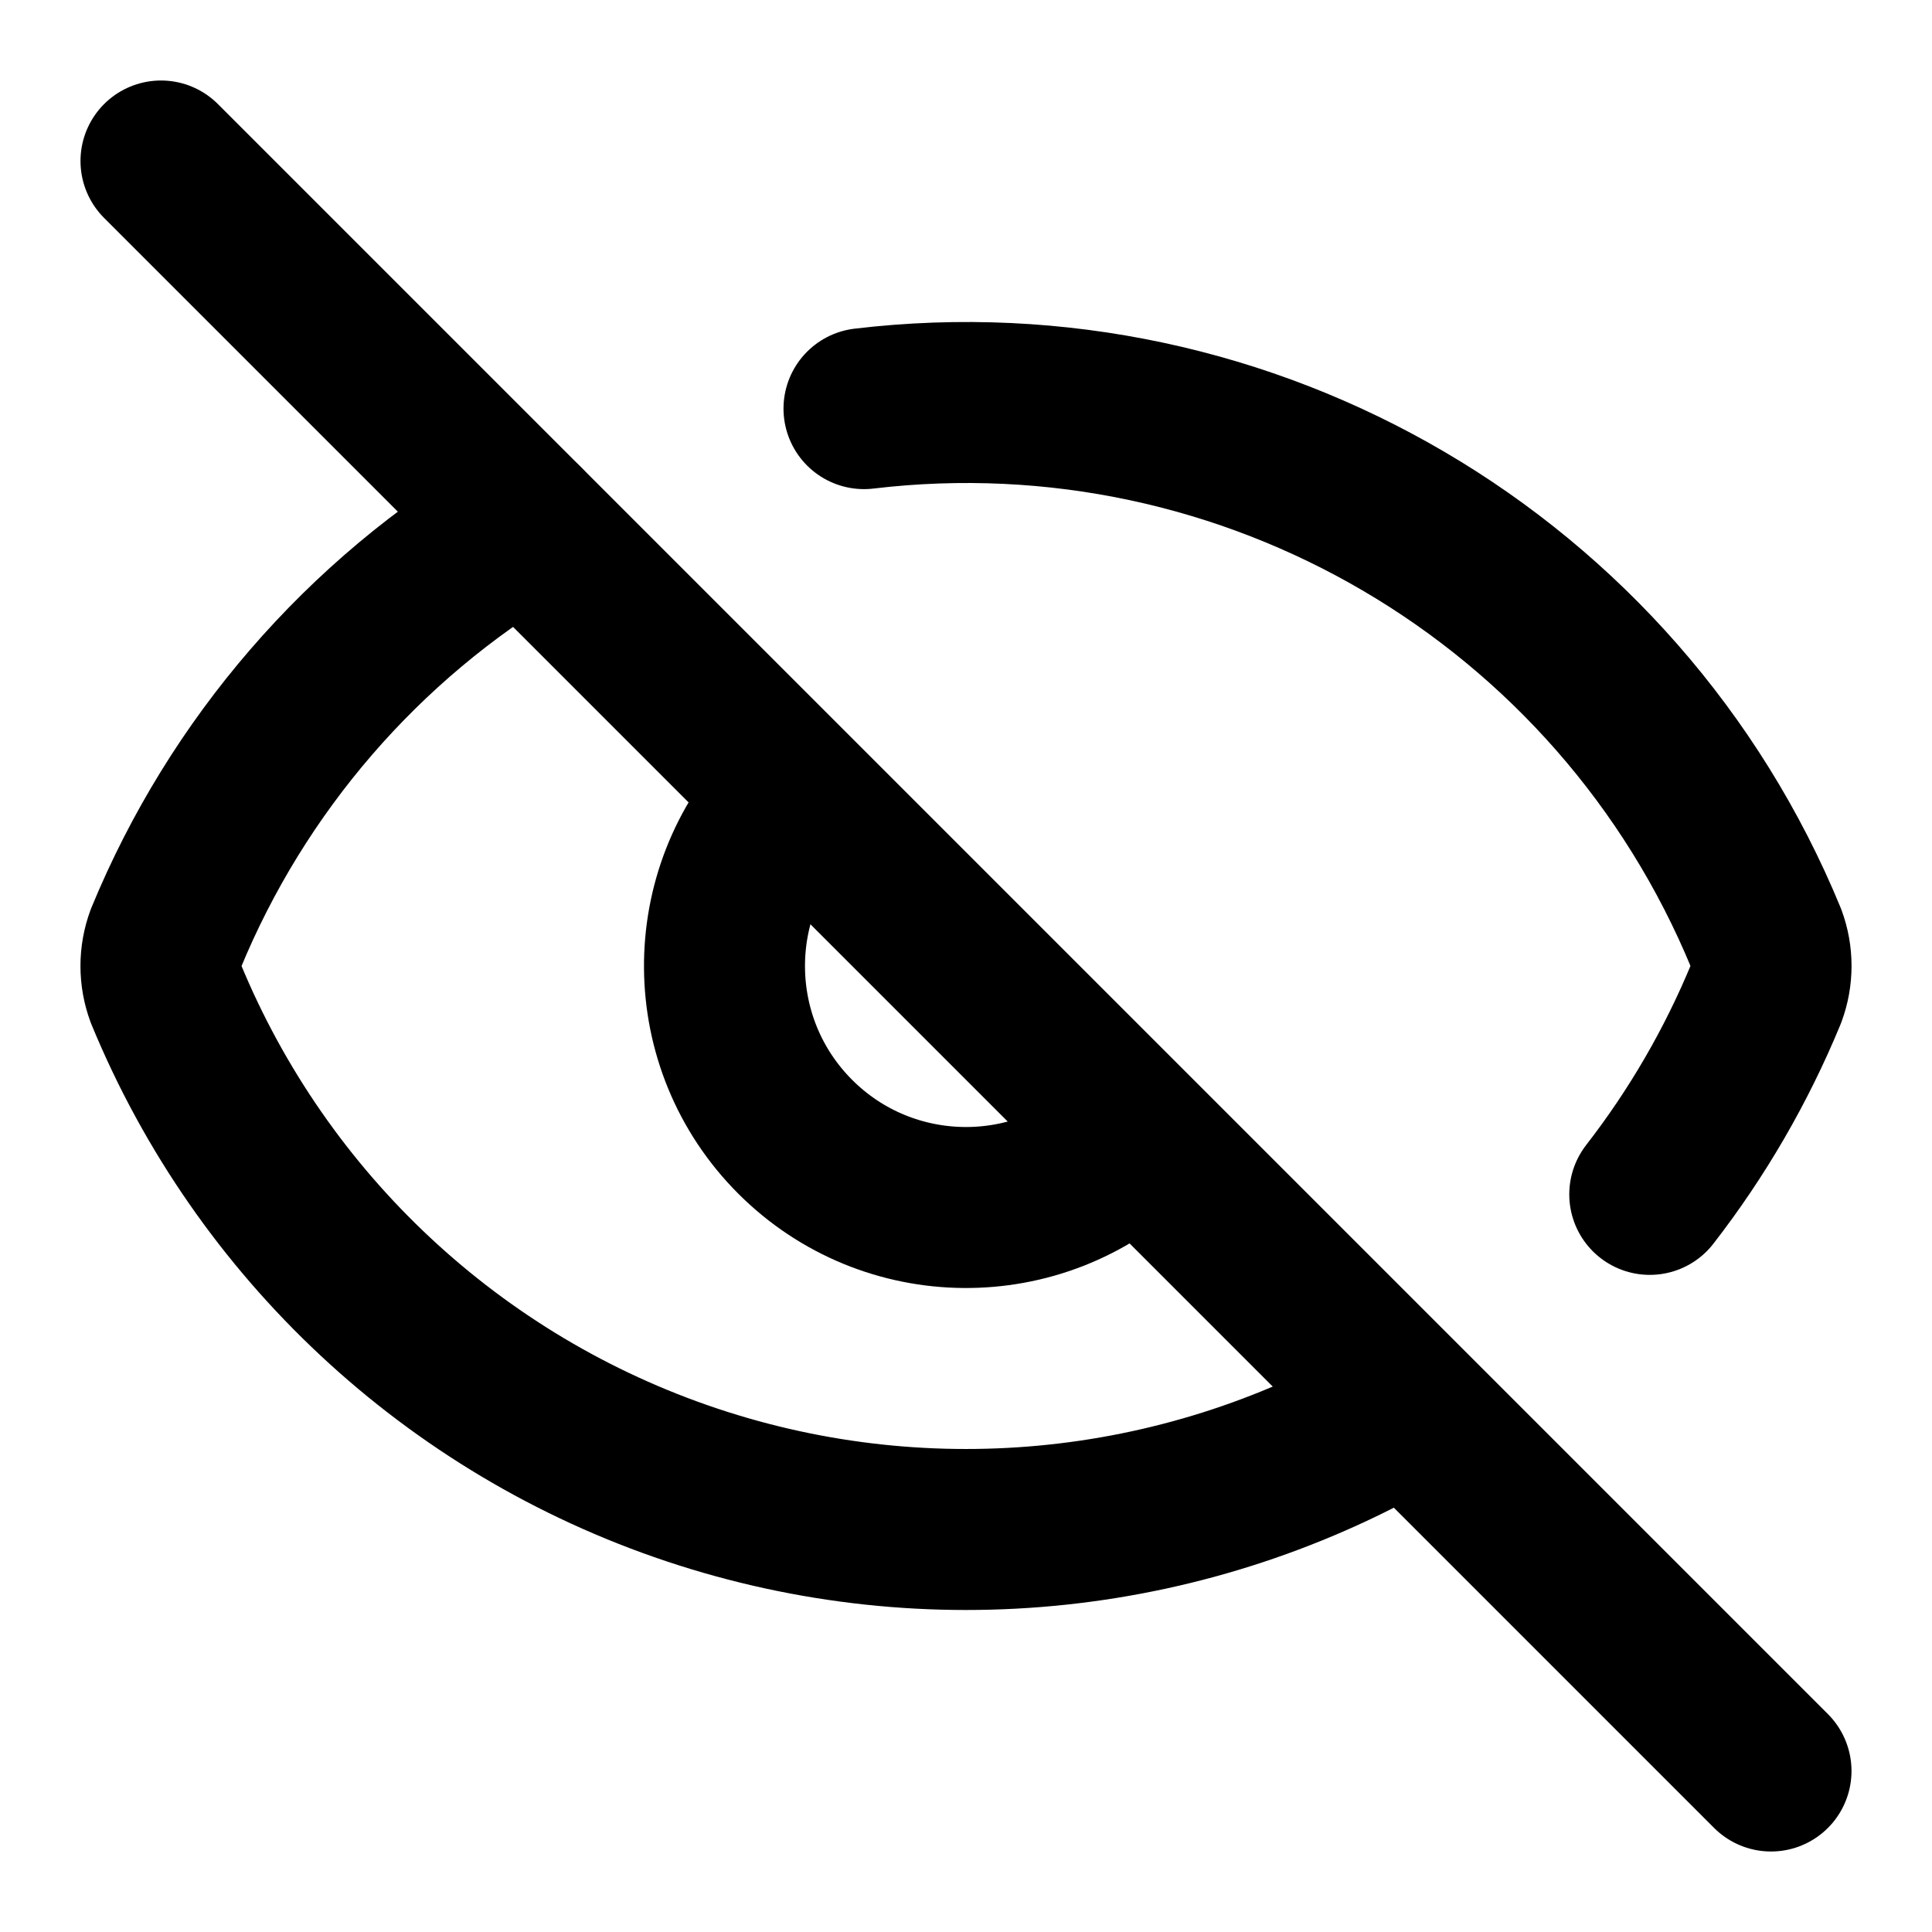
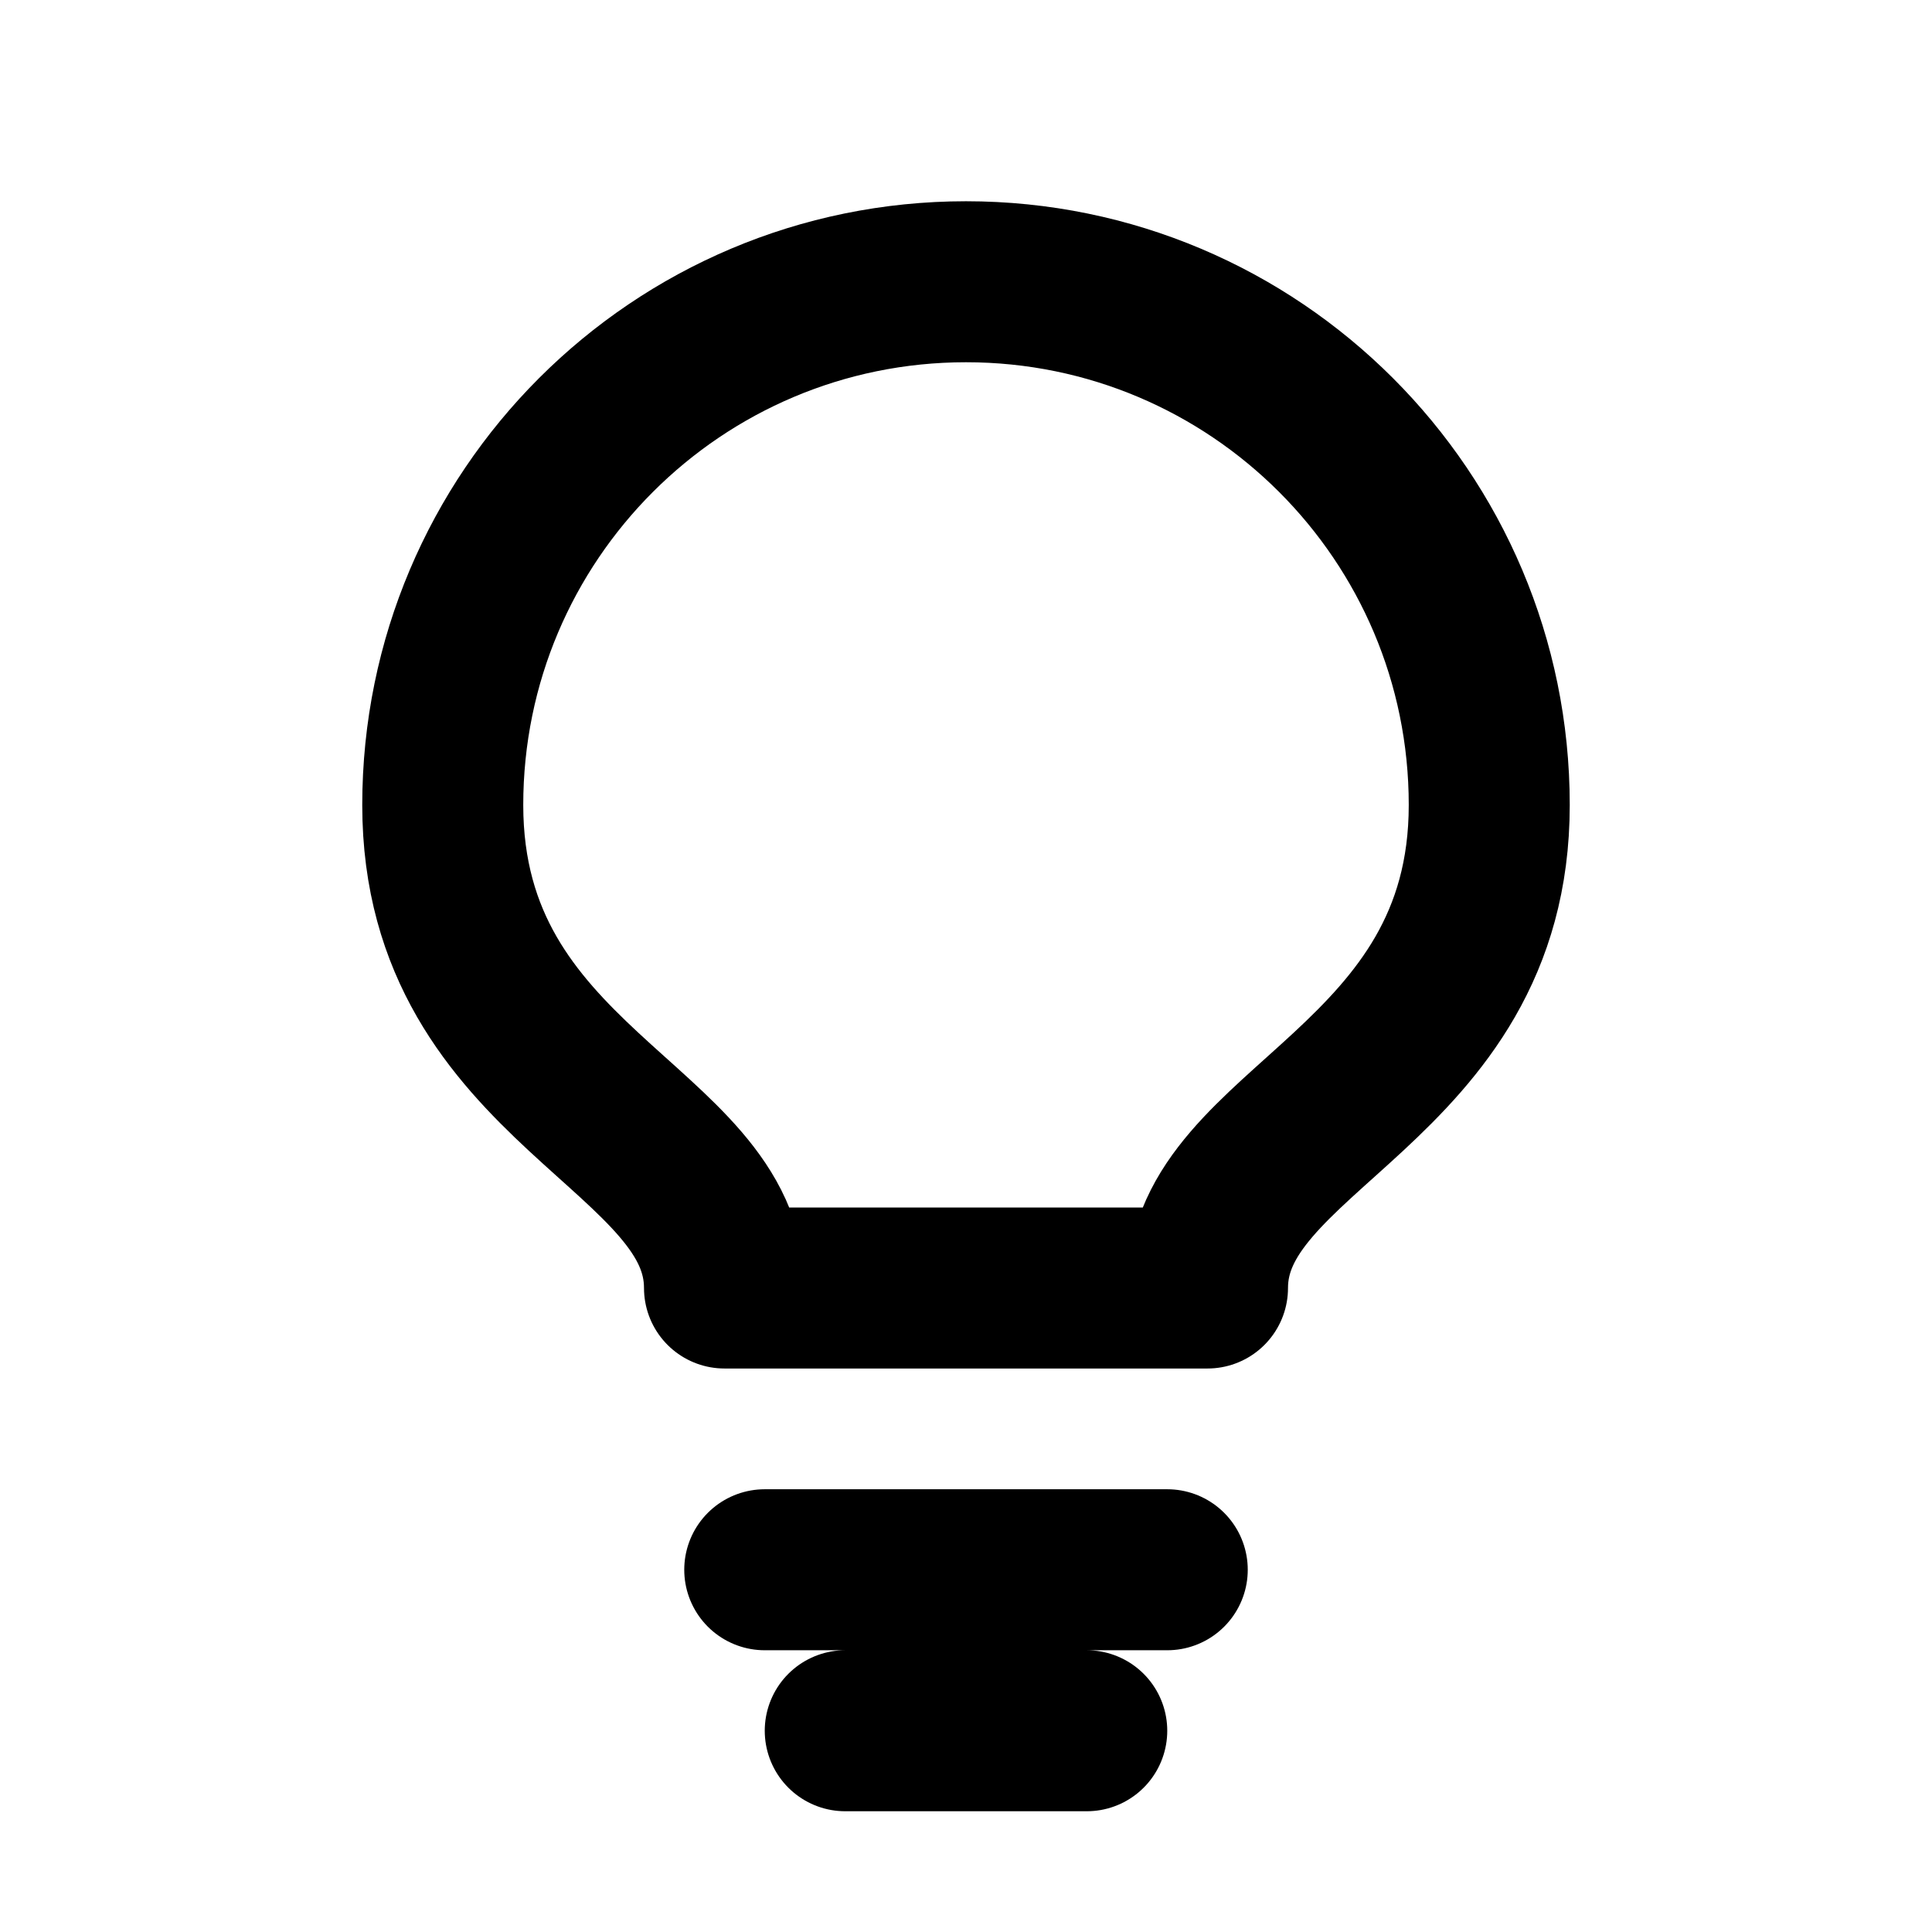
<svg xmlns="http://www.w3.org/2000/svg" viewBox="0 0 24 24" fill="none" stroke="currentColor" stroke-width="2" stroke-linecap="round" stroke-linejoin="round">
-   <path d="M10.733 5.076a10.744 10.744 0 0 1 11.205 6.575 1 1 0 0 1 0 .696 10.747 10.747 0 0 1-1.444 2.49" />
-   <path d="M14.084 14.158a3 3 0 0 1-4.242-4.242" />
-   <path d="M17.479 17.499a10.75 10.75 0 0 1-15.417-5.151 1 1 0 0 1 0-.696 10.75 10.75 0 0 1 4.446-5.143" />
-   <path d="m2 2 20 20" />
+   <path d="M9 16c0-2-3.5-2.5-3.5-6a6.5 6.5 0 0 1 13 0c0 3.5-3.5 4-3.5 6z" />
+   <path d="M9.5 19.5h5M10.5 21.5h3" />
</svg>
